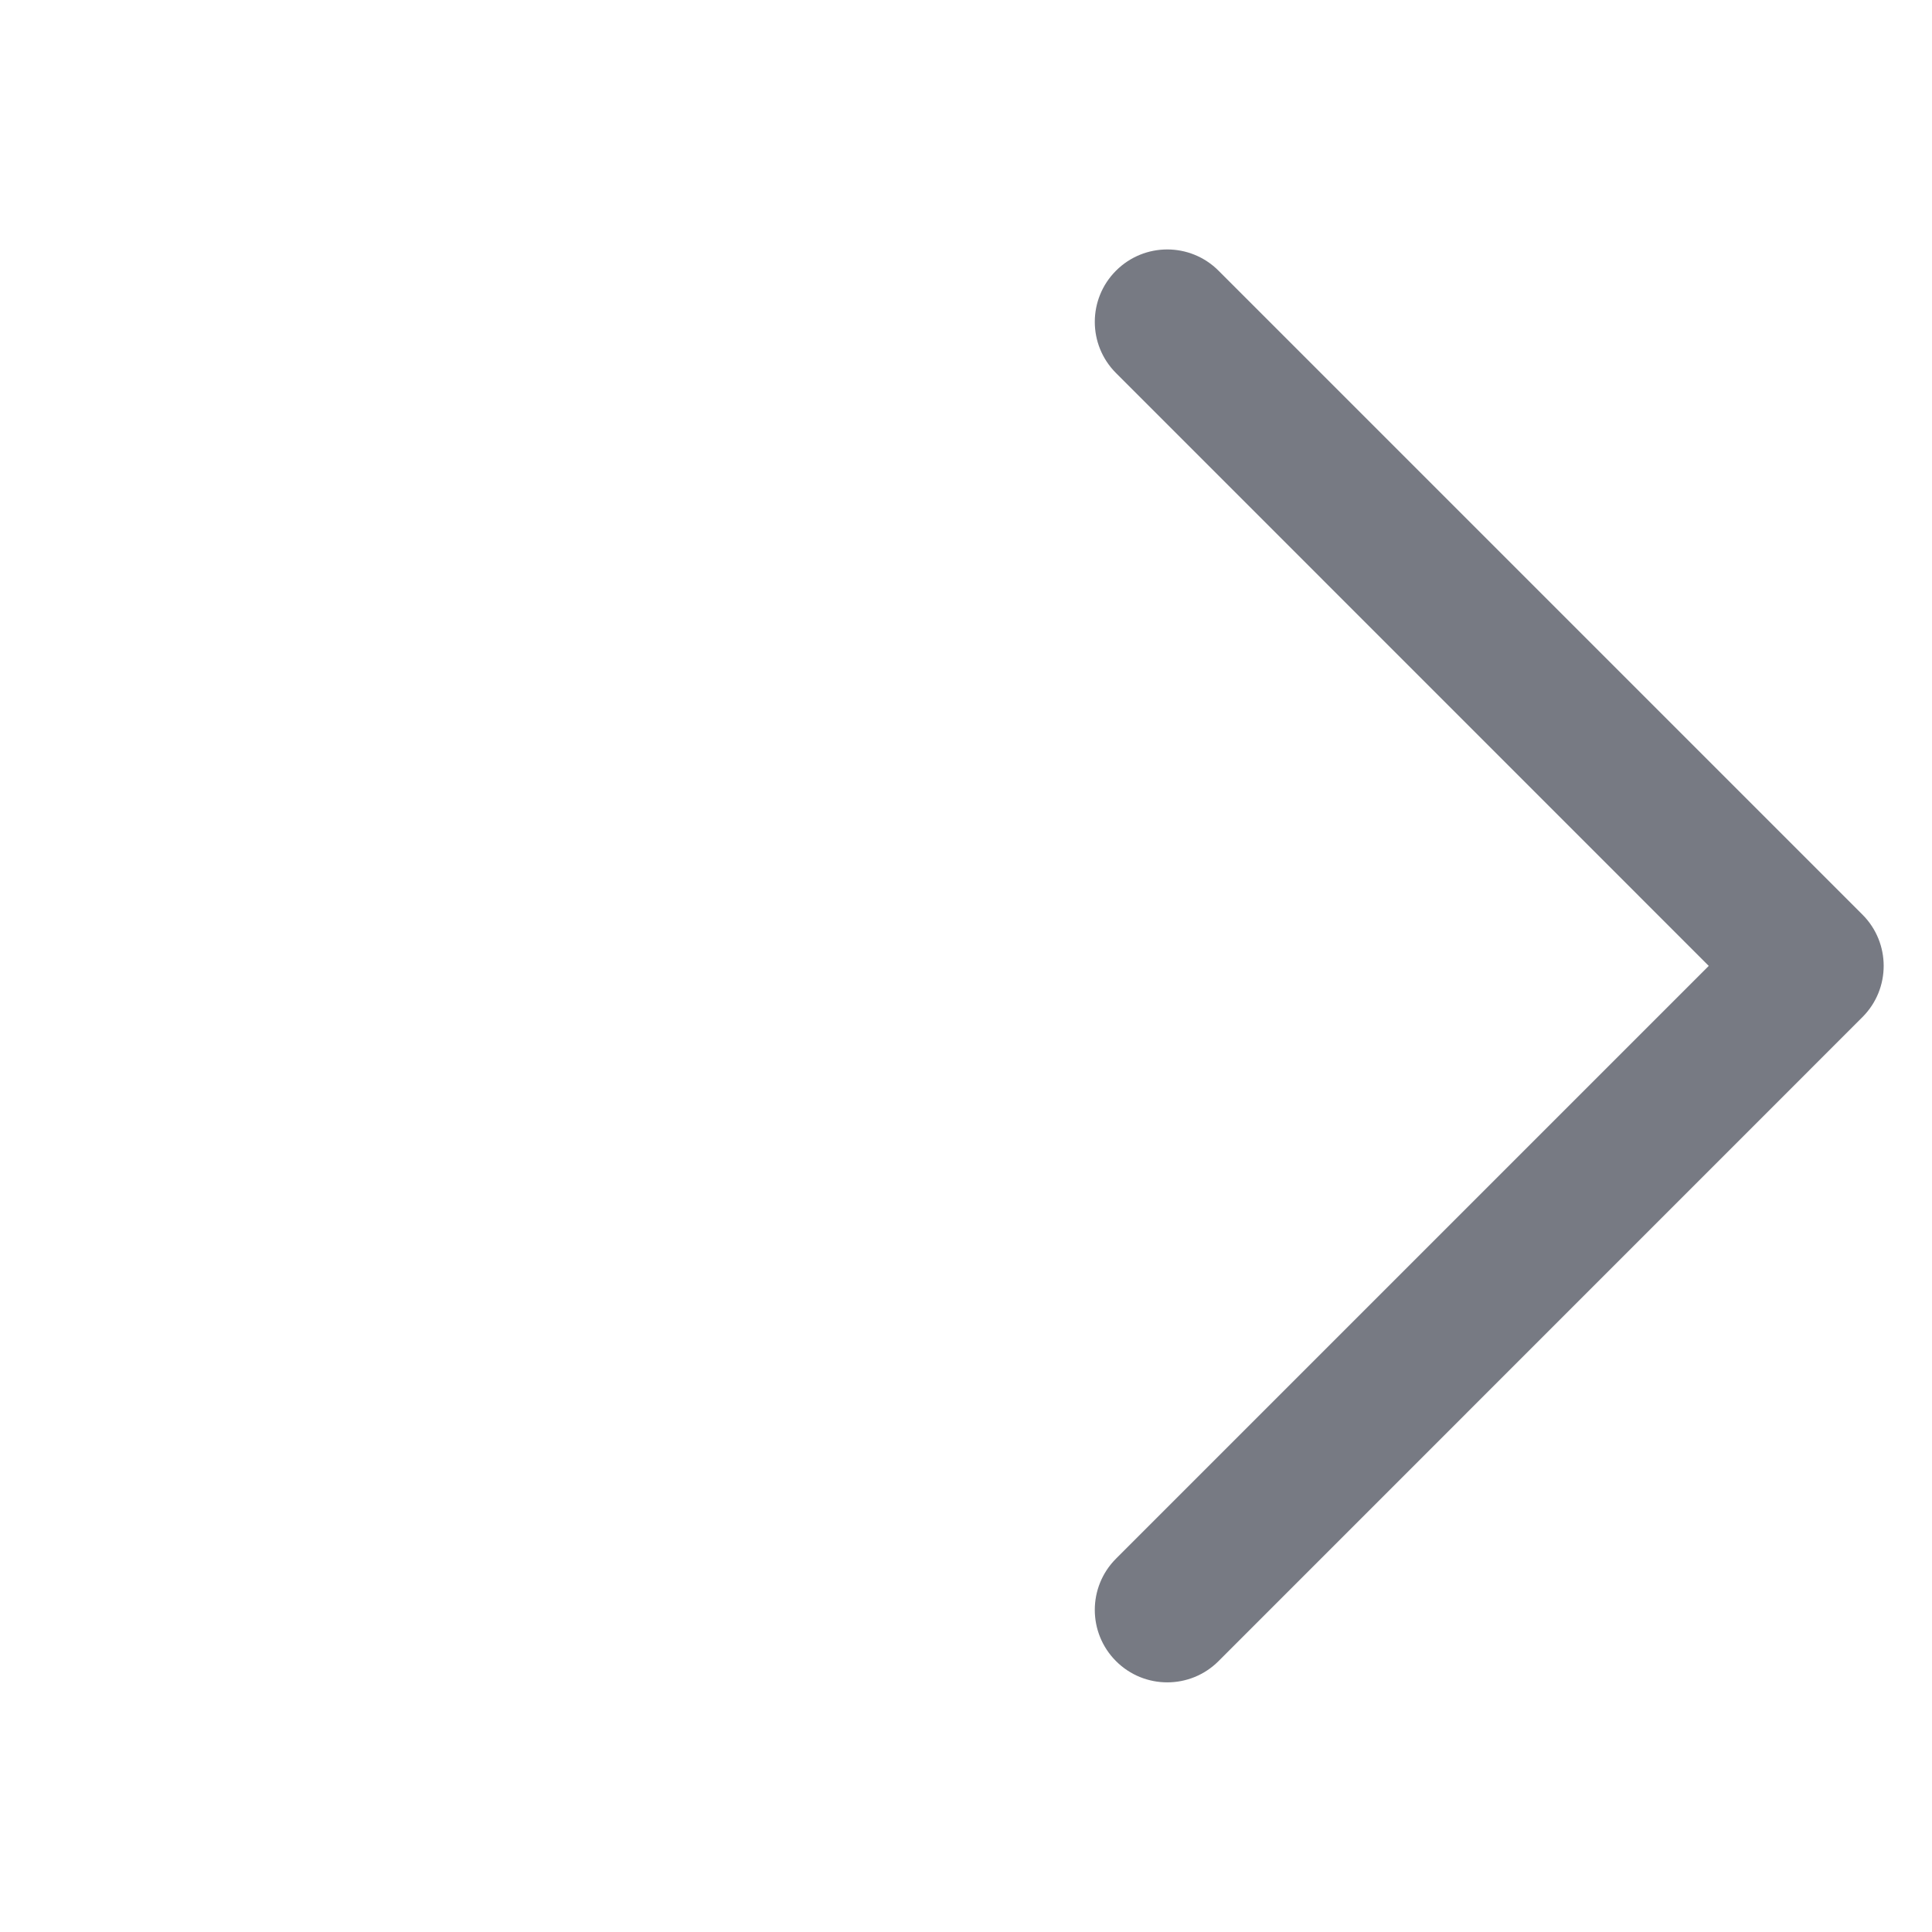
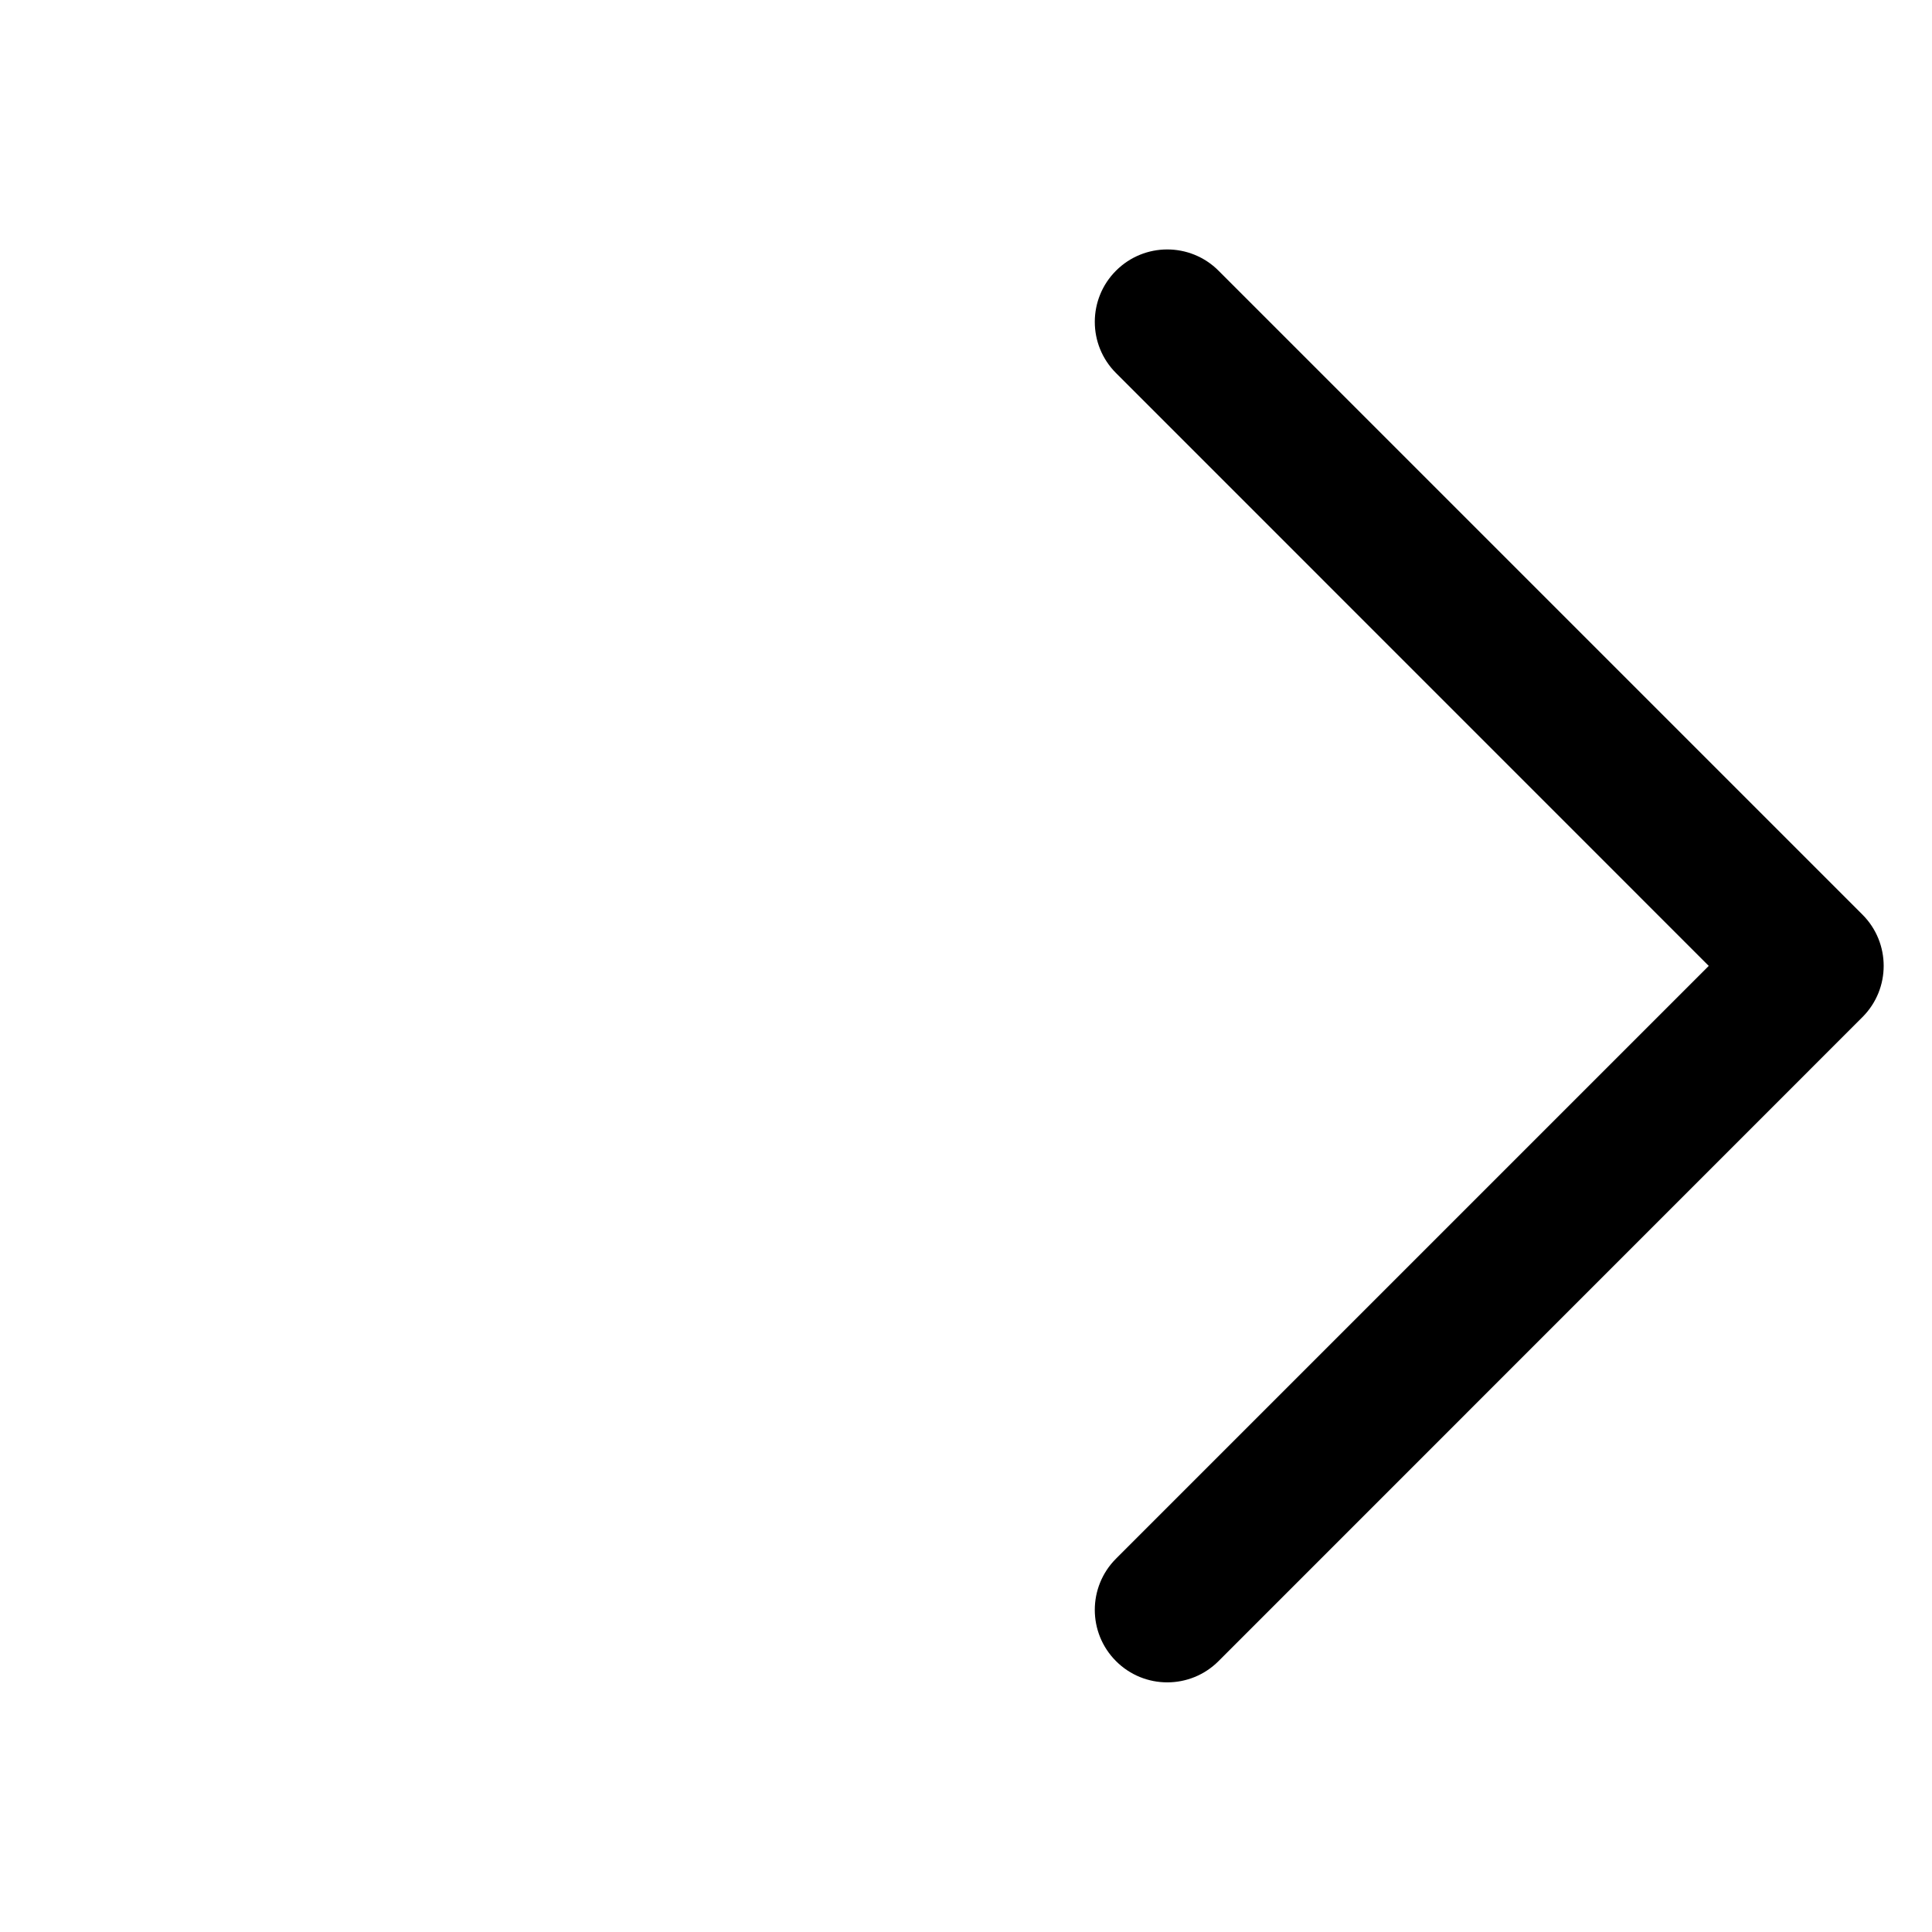
- <svg xmlns="http://www.w3.org/2000/svg" width="20" height="20" viewBox="0 0 20 20" fill="none">
-   <path d="M11.553 2.802C11.26 3.095 11.26 3.569 11.553 3.862L17.689 9.999L11.553 16.135C11.26 16.428 11.26 16.903 11.553 17.196C11.846 17.489 12.321 17.489 12.614 17.196L19.28 10.529C19.573 10.236 19.573 9.761 19.28 9.468L12.614 2.802C12.321 2.509 11.846 2.509 11.553 2.802Z" fill="#777A83" />
+ <svg xmlns="http://www.w3.org/2000/svg" width="" height="" viewBox="0 0 20 20" fill="none">
+   <path d="M11.553 2.802C11.26 3.095 11.26 3.569 11.553 3.862L17.689 9.999L11.553 16.135C11.26 16.428 11.26 16.903 11.553 17.196C11.846 17.489 12.321 17.489 12.614 17.196L19.28 10.529C19.573 10.236 19.573 9.761 19.28 9.468L12.614 2.802C12.321 2.509 11.846 2.509 11.553 2.802Z" fill="currentColor" />
</svg>
